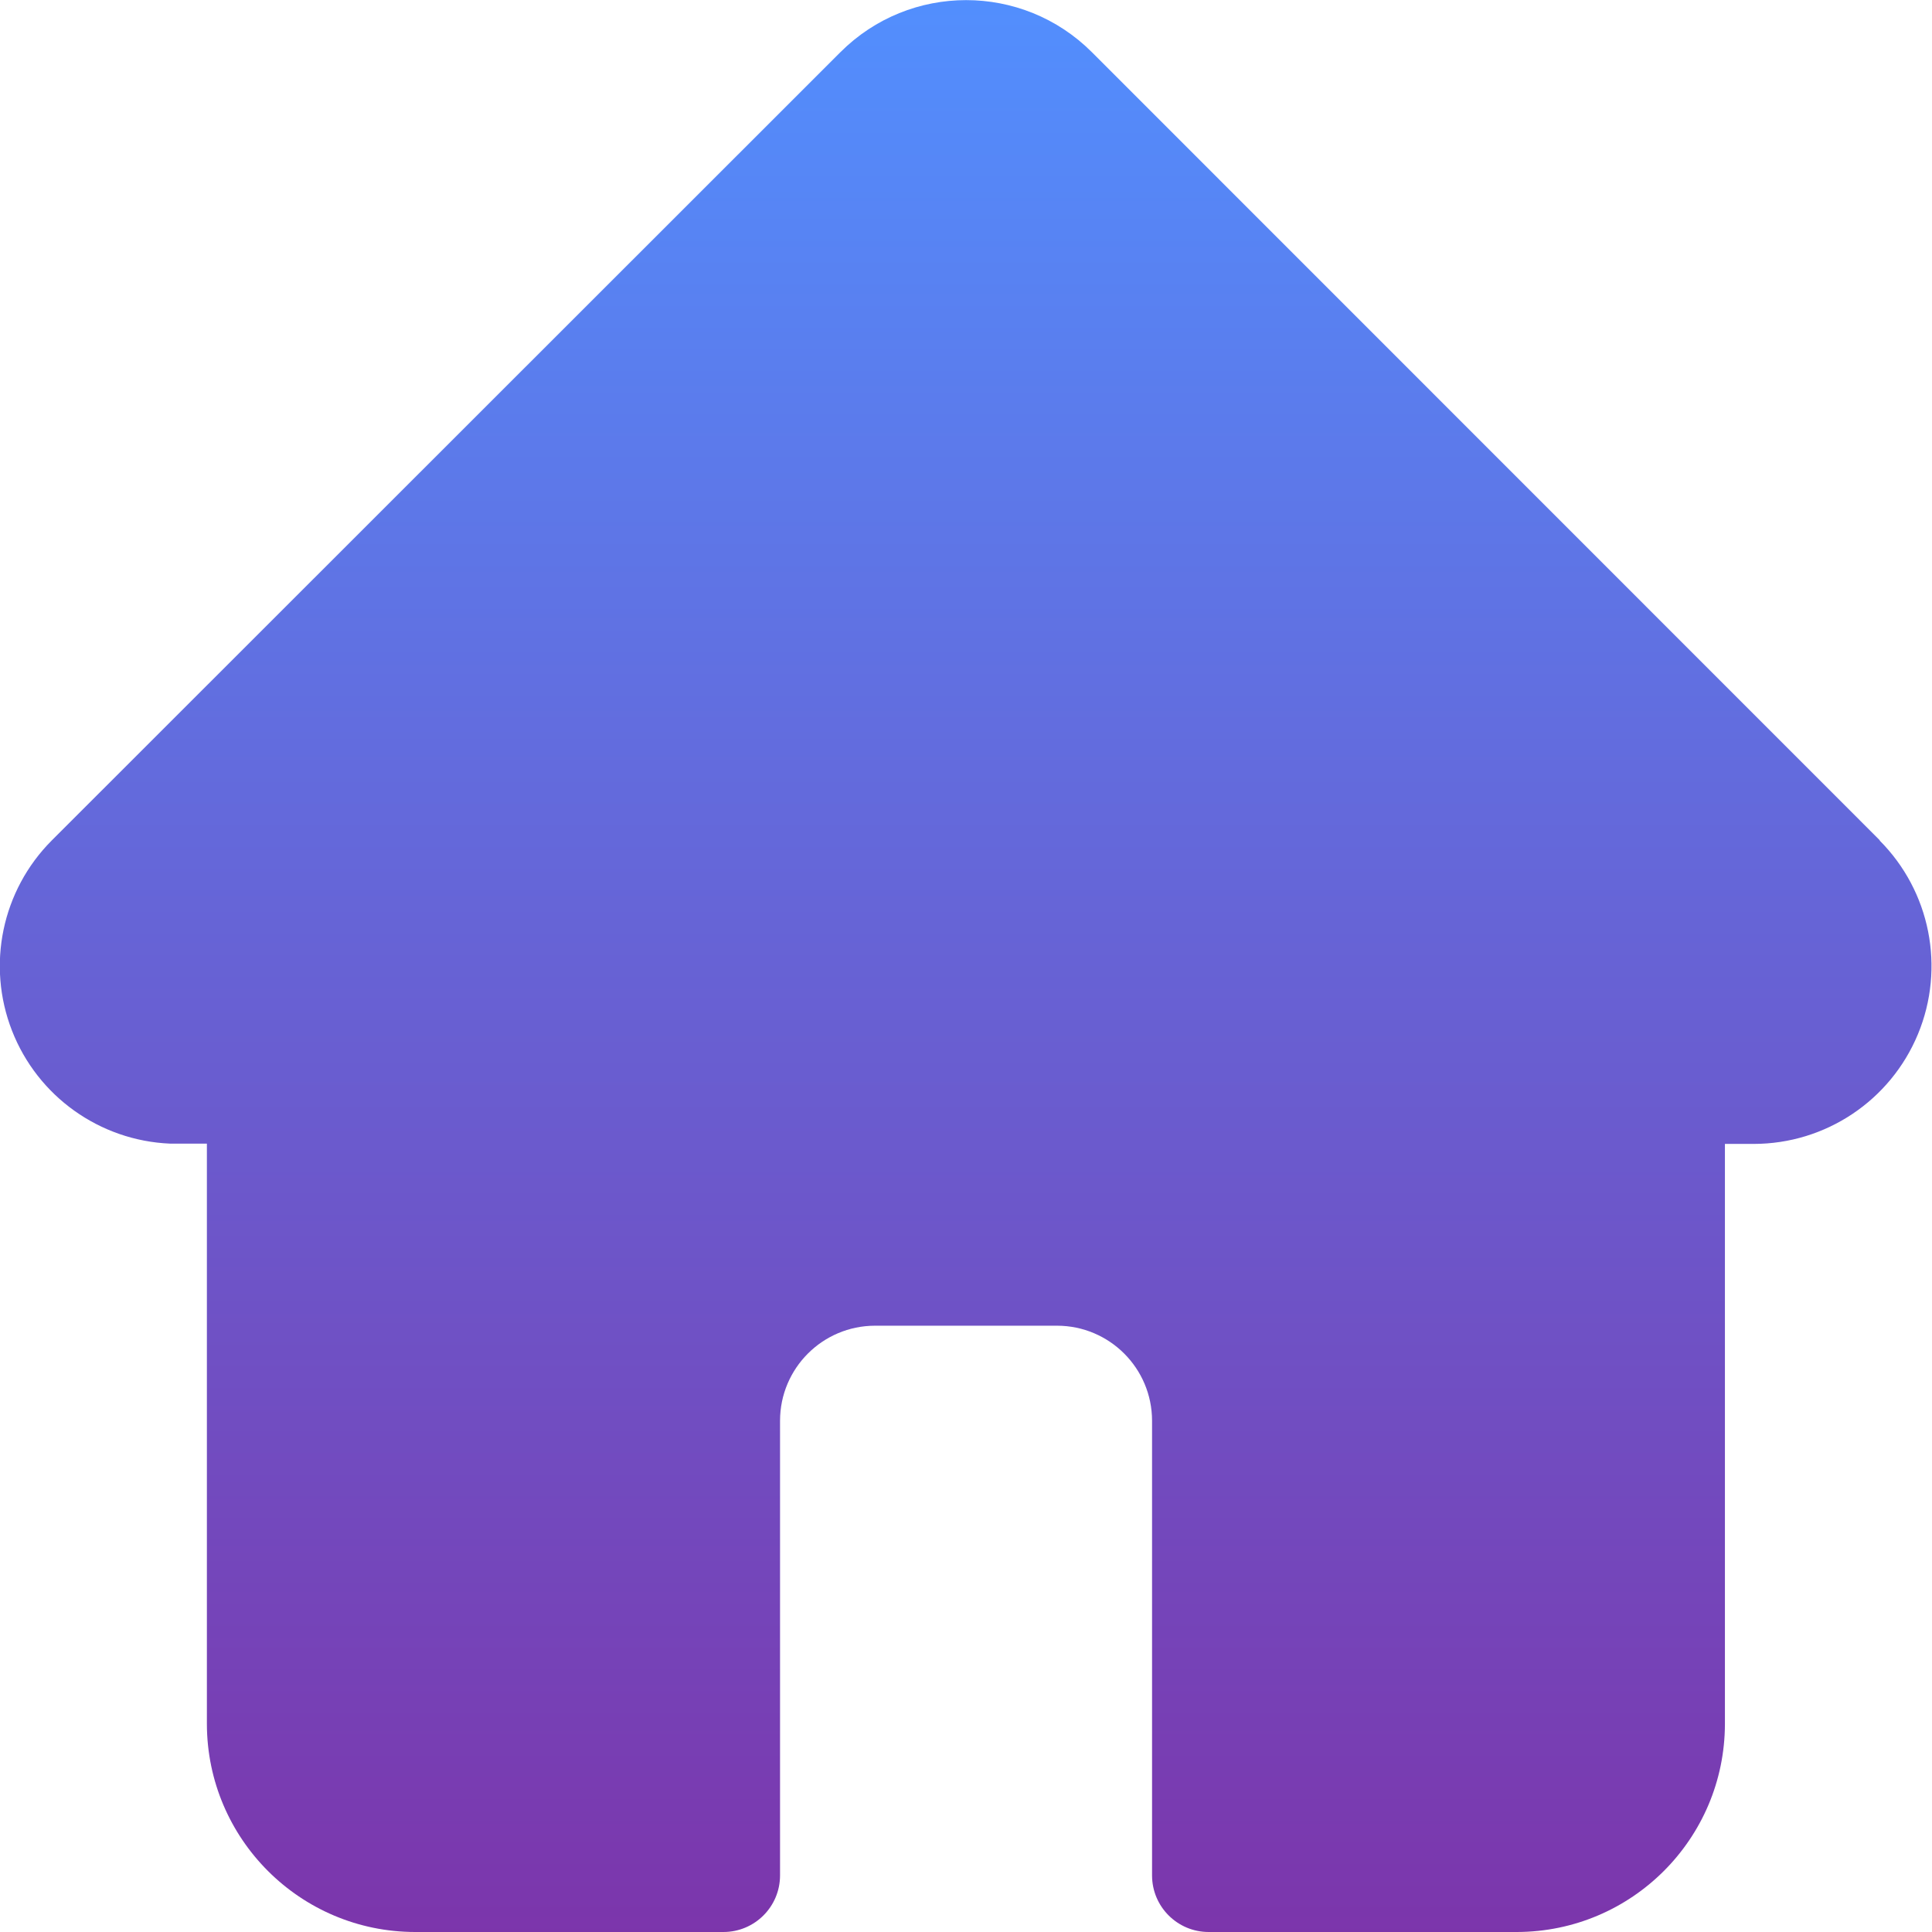
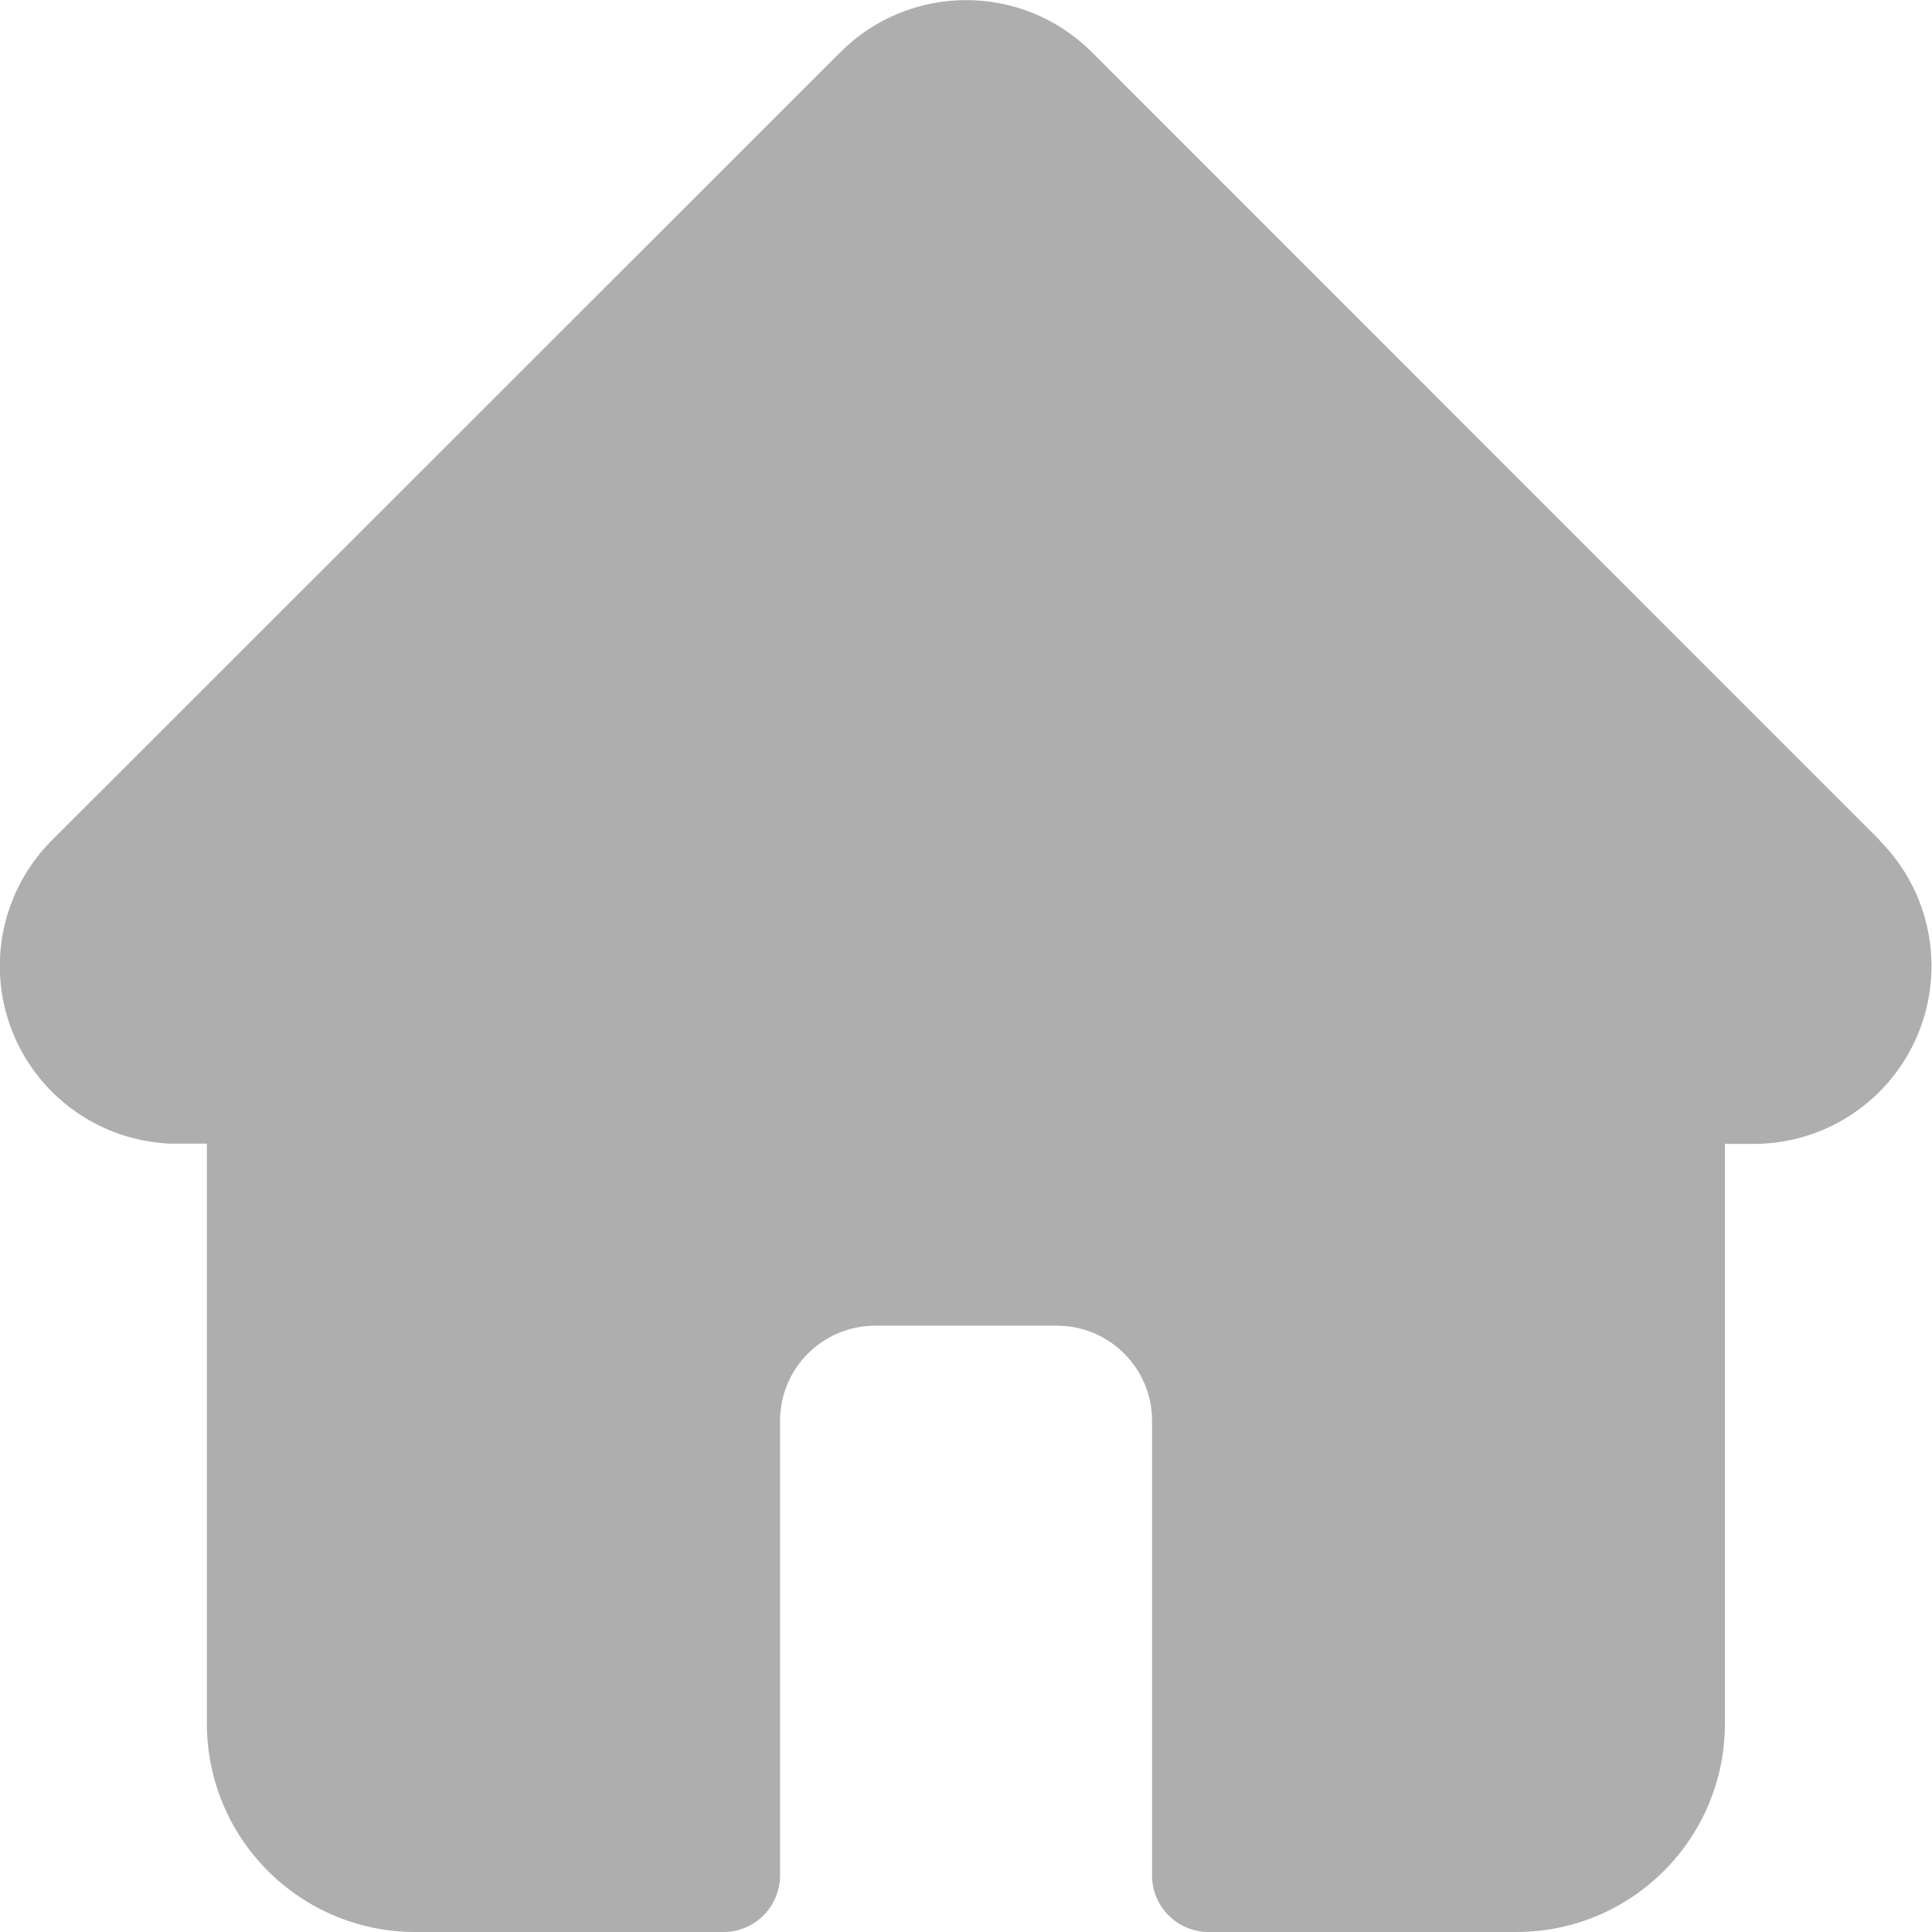
<svg xmlns="http://www.w3.org/2000/svg" width="20.169" height="20.171" viewBox="0 0 20.169 20.171">
-   <defs>
-     <linearGradient id="linear-gradient" x1="0.5" x2="0.5" y2="1" gradientUnits="objectBoundingBox">
-       <stop offset="0" stop-color="#528ffe" />
-       <stop offset="1" stop-color="#7c35ab" />
-     </linearGradient>
-   </defs>
-   <path id="home" d="M19.627,8.773h0L11.4.544a1.857,1.857,0,0,0-2.626,0L.547,8.767l-.008.008a1.856,1.856,0,0,0,1.236,3.164l.057,0H2.16V18A2.176,2.176,0,0,0,4.333,20.17H7.553a.591.591,0,0,0,.591-.591V14.832a.993.993,0,0,1,.992-.992h1.9a.993.993,0,0,1,.992.992v4.747a.591.591,0,0,0,.591.591h3.219A2.176,2.176,0,0,0,18.009,18V11.942h.3a1.857,1.857,0,0,0,1.314-3.169Zm0,0" transform="translate(0 0.001)" fill="url(#linear-gradient)" />
+   <path id="home" d="M19.627,8.773h0L11.4.544a1.857,1.857,0,0,0-2.626,0L.547,8.767l-.008.008a1.856,1.856,0,0,0,1.236,3.164l.057,0H2.16V18A2.176,2.176,0,0,0,4.333,20.17H7.553a.591.591,0,0,0,.591-.591V14.832a.993.993,0,0,1,.992-.992h1.9a.993.993,0,0,1,.992.992v4.747a.591.591,0,0,0,.591.591h3.219A2.176,2.176,0,0,0,18.009,18V11.942h.3a1.857,1.857,0,0,0,1.314-3.169Zm0,0" transform="translate(0 0.001)" fill="#aeaeae" />
</svg>
